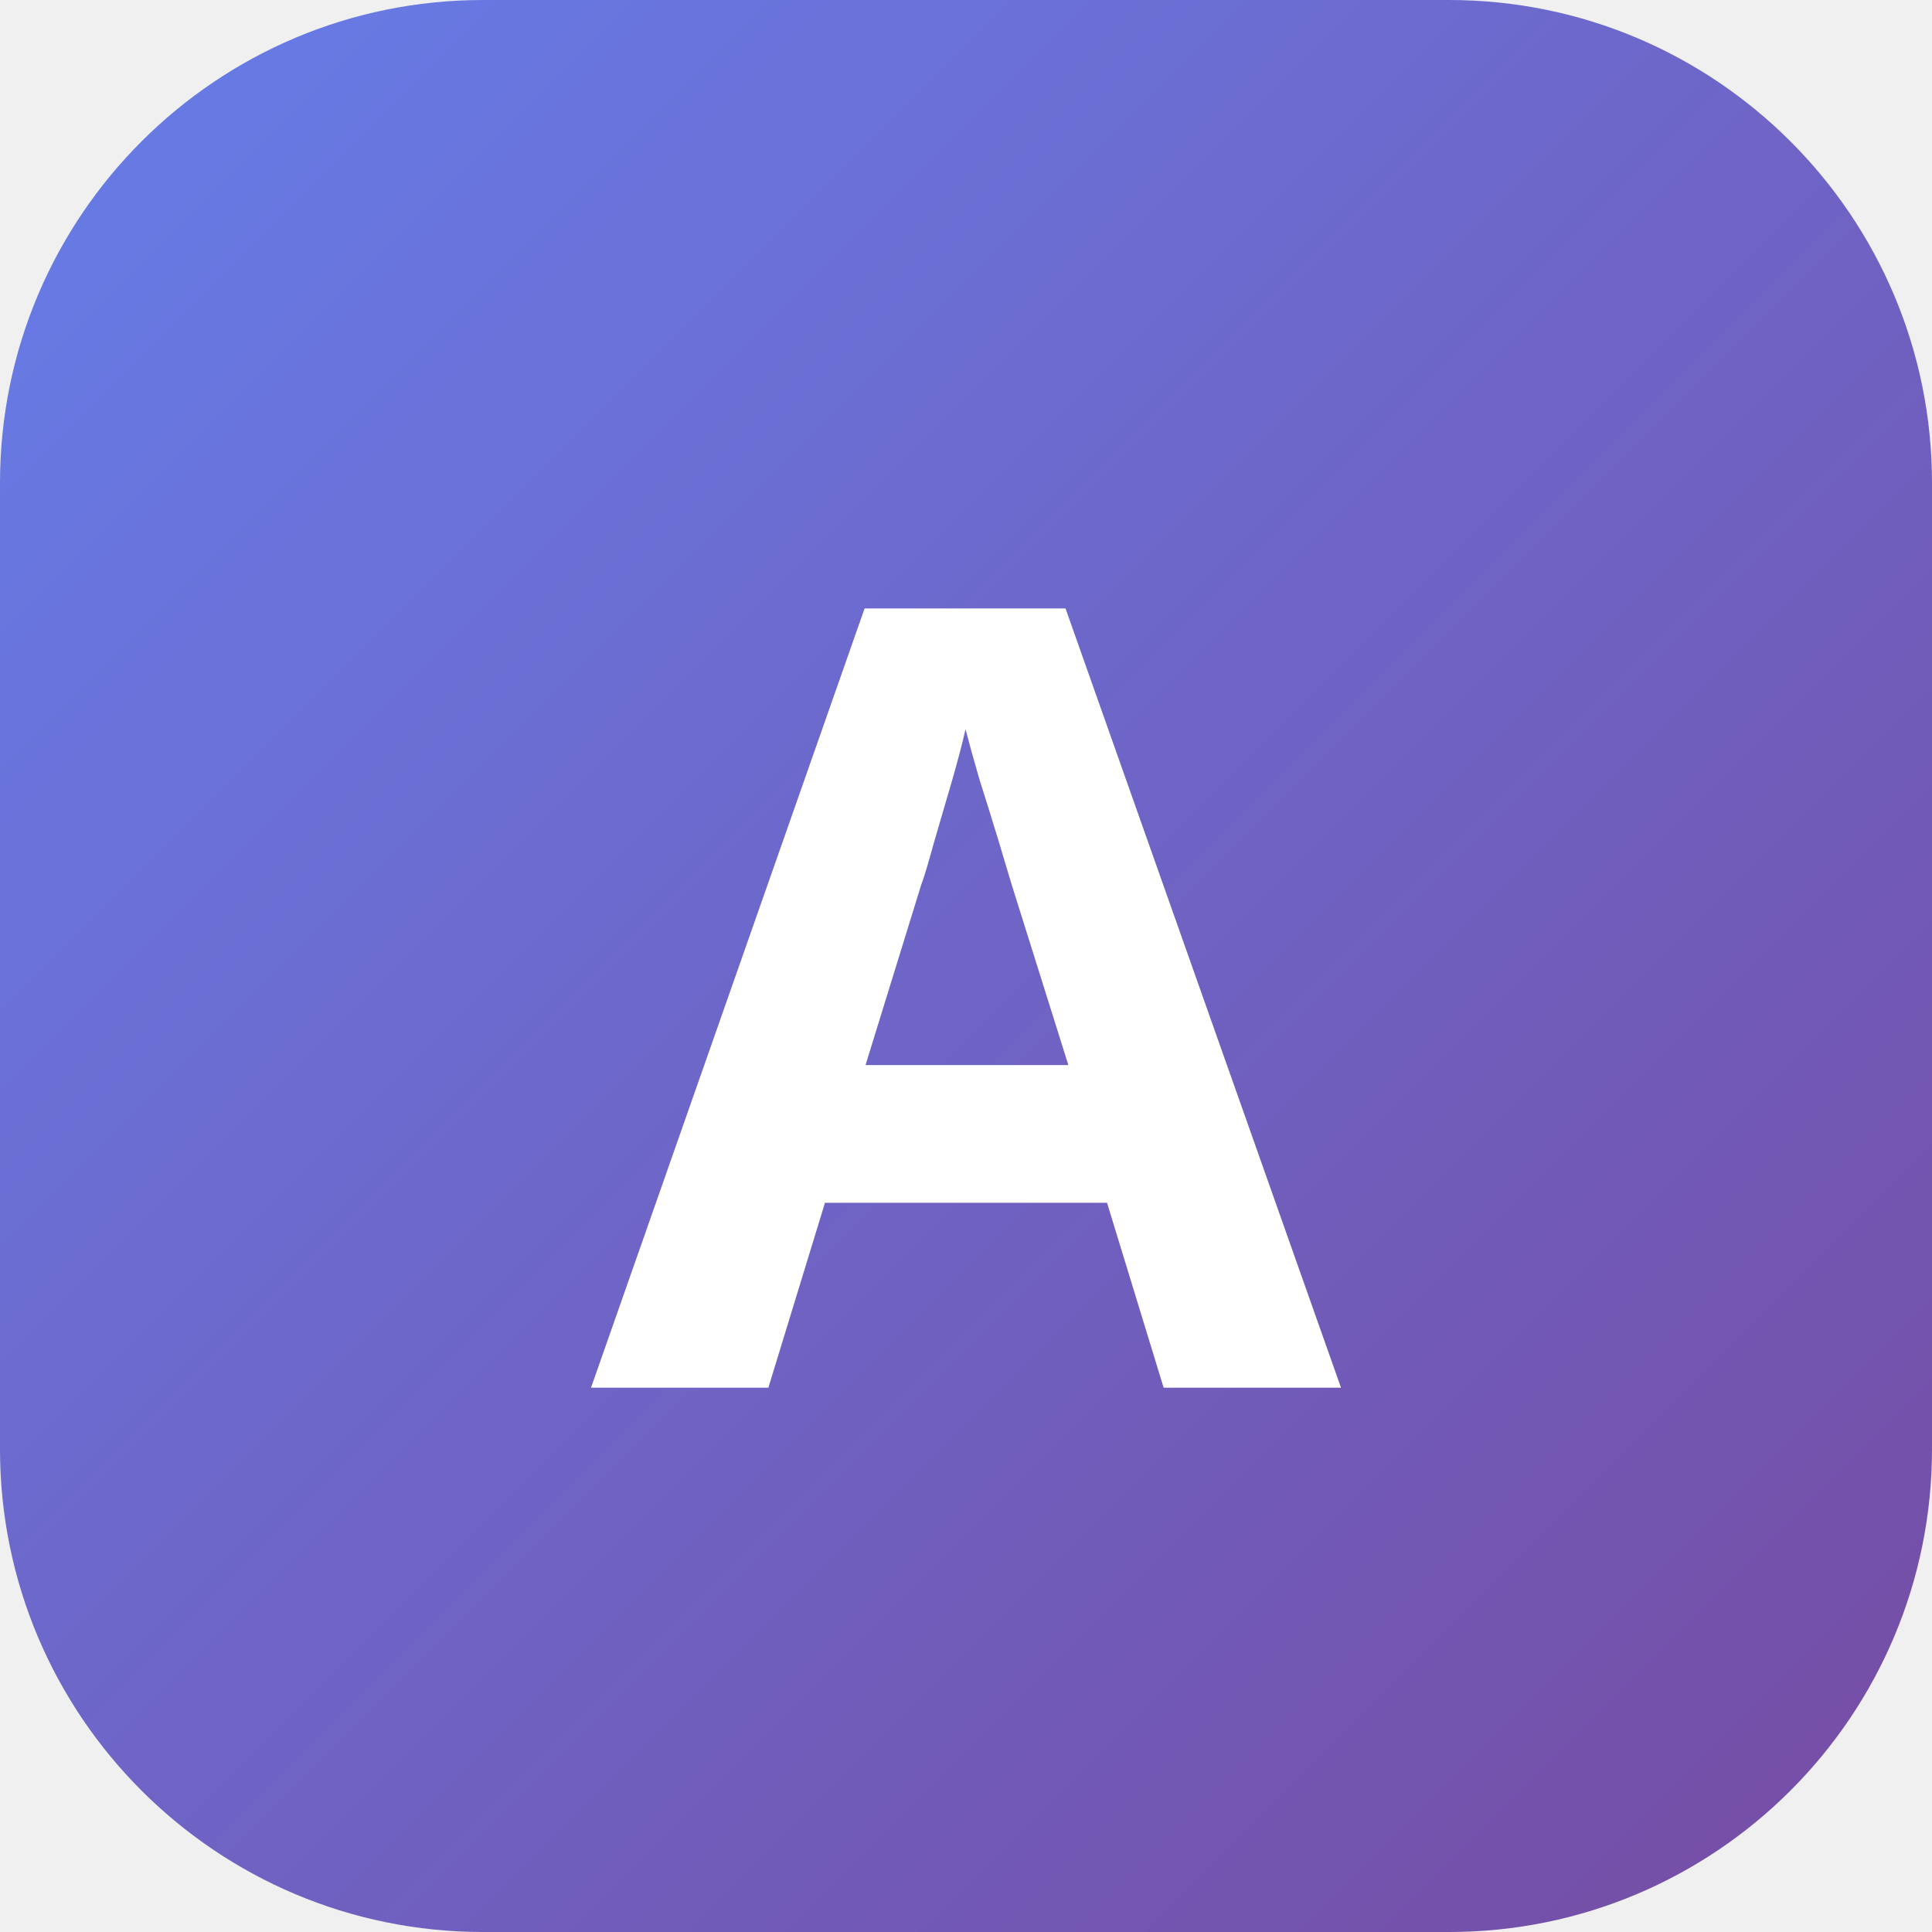
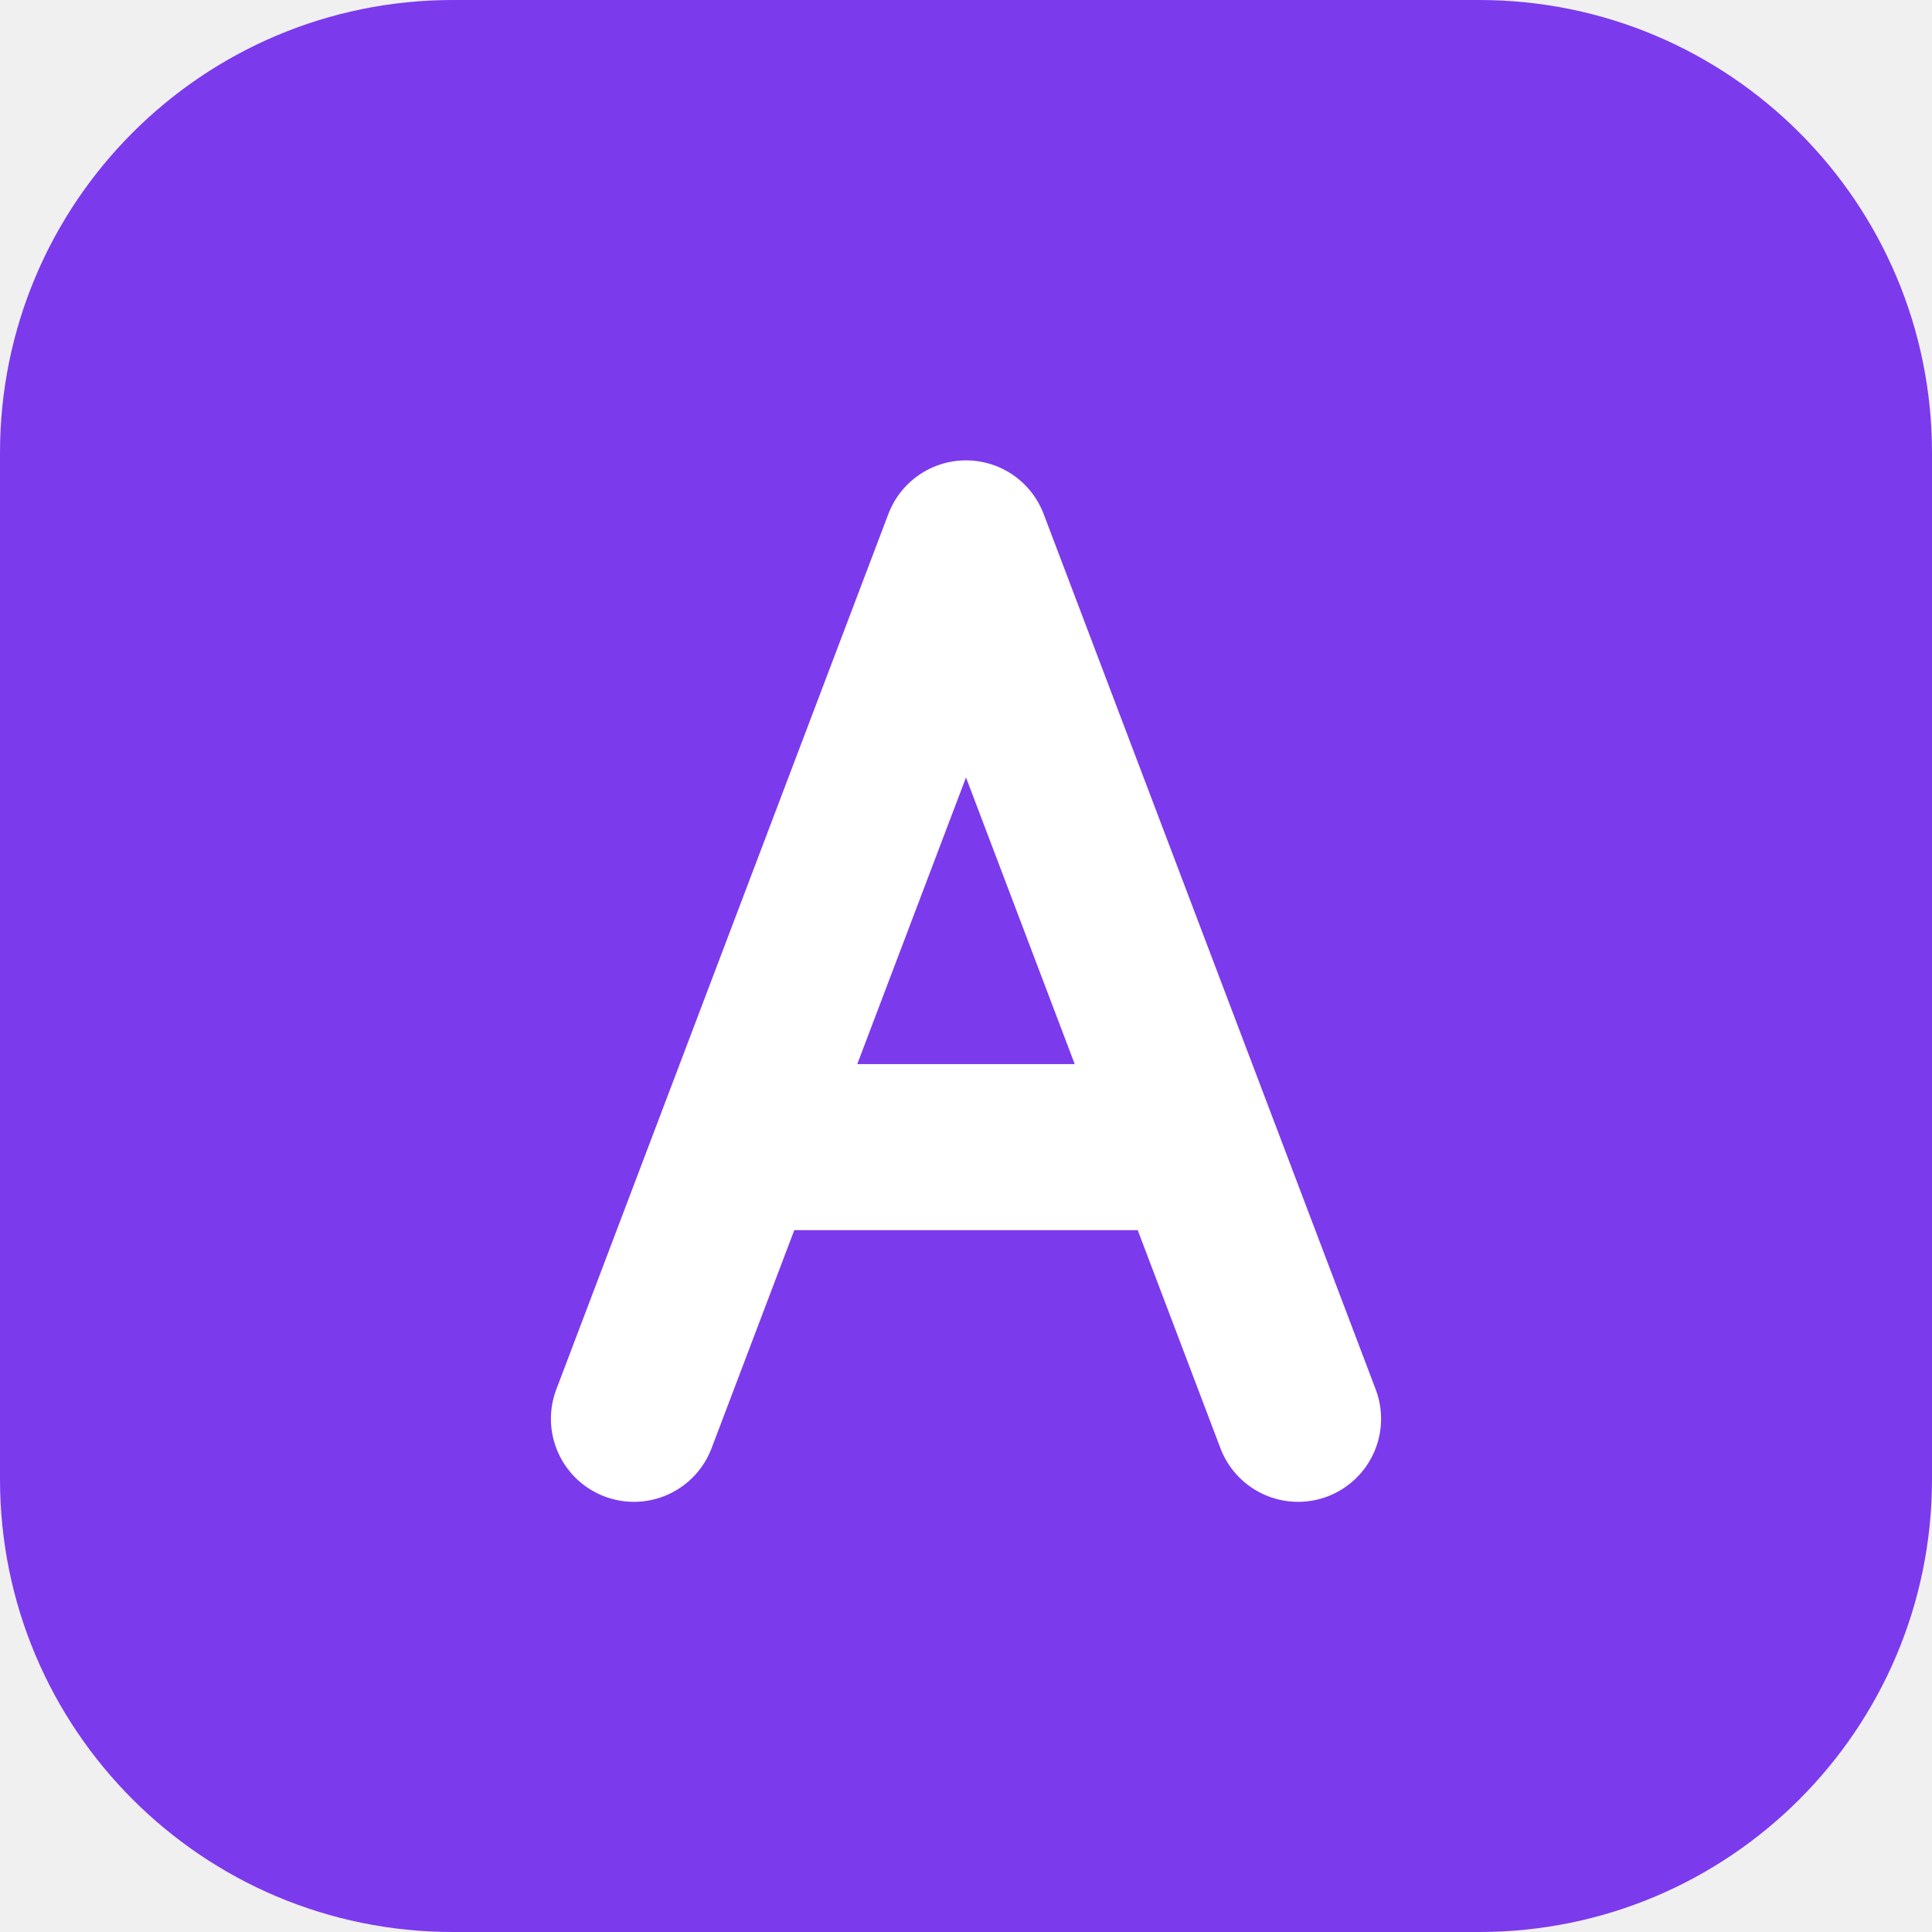
- <svg xmlns="http://www.w3.org/2000/svg" width="32" height="32" viewBox="0 0 32 32" fill="none">
-   <defs>
-     <linearGradient id="gradient" x1="0%" y1="0%" x2="100%" y2="100%">
-       <stop offset="0%" style="stop-color:#667eea;stop-opacity:1" />
-       <stop offset="100%" style="stop-color:#764ba2;stop-opacity:1" />
-     </linearGradient>
-   </defs>
-   <rect width="32" height="32" rx="8" fill="url(#gradient)" />
-   <text x="50%" y="50%" dominant-baseline="central" text-anchor="middle" font-family="system-ui, sans-serif" font-size="18" font-weight="bold" fill="white">A</text>
+ <svg xmlns="http://www.w3.org/2000/svg" width="64" height="64" viewBox="0 0 64 64" fill="none">
+   <rect width="64" height="64" rx="15" fill="#7C3AED" />
+   <g stroke="#FFFFFF" stroke-width="5.5" stroke-linecap="round" stroke-linejoin="round" fill="none">
+     <path d="M21 47 L32 18 L43 47" />
+     <path d="M25.5 38 H38.5" />
+   </g>
</svg>
